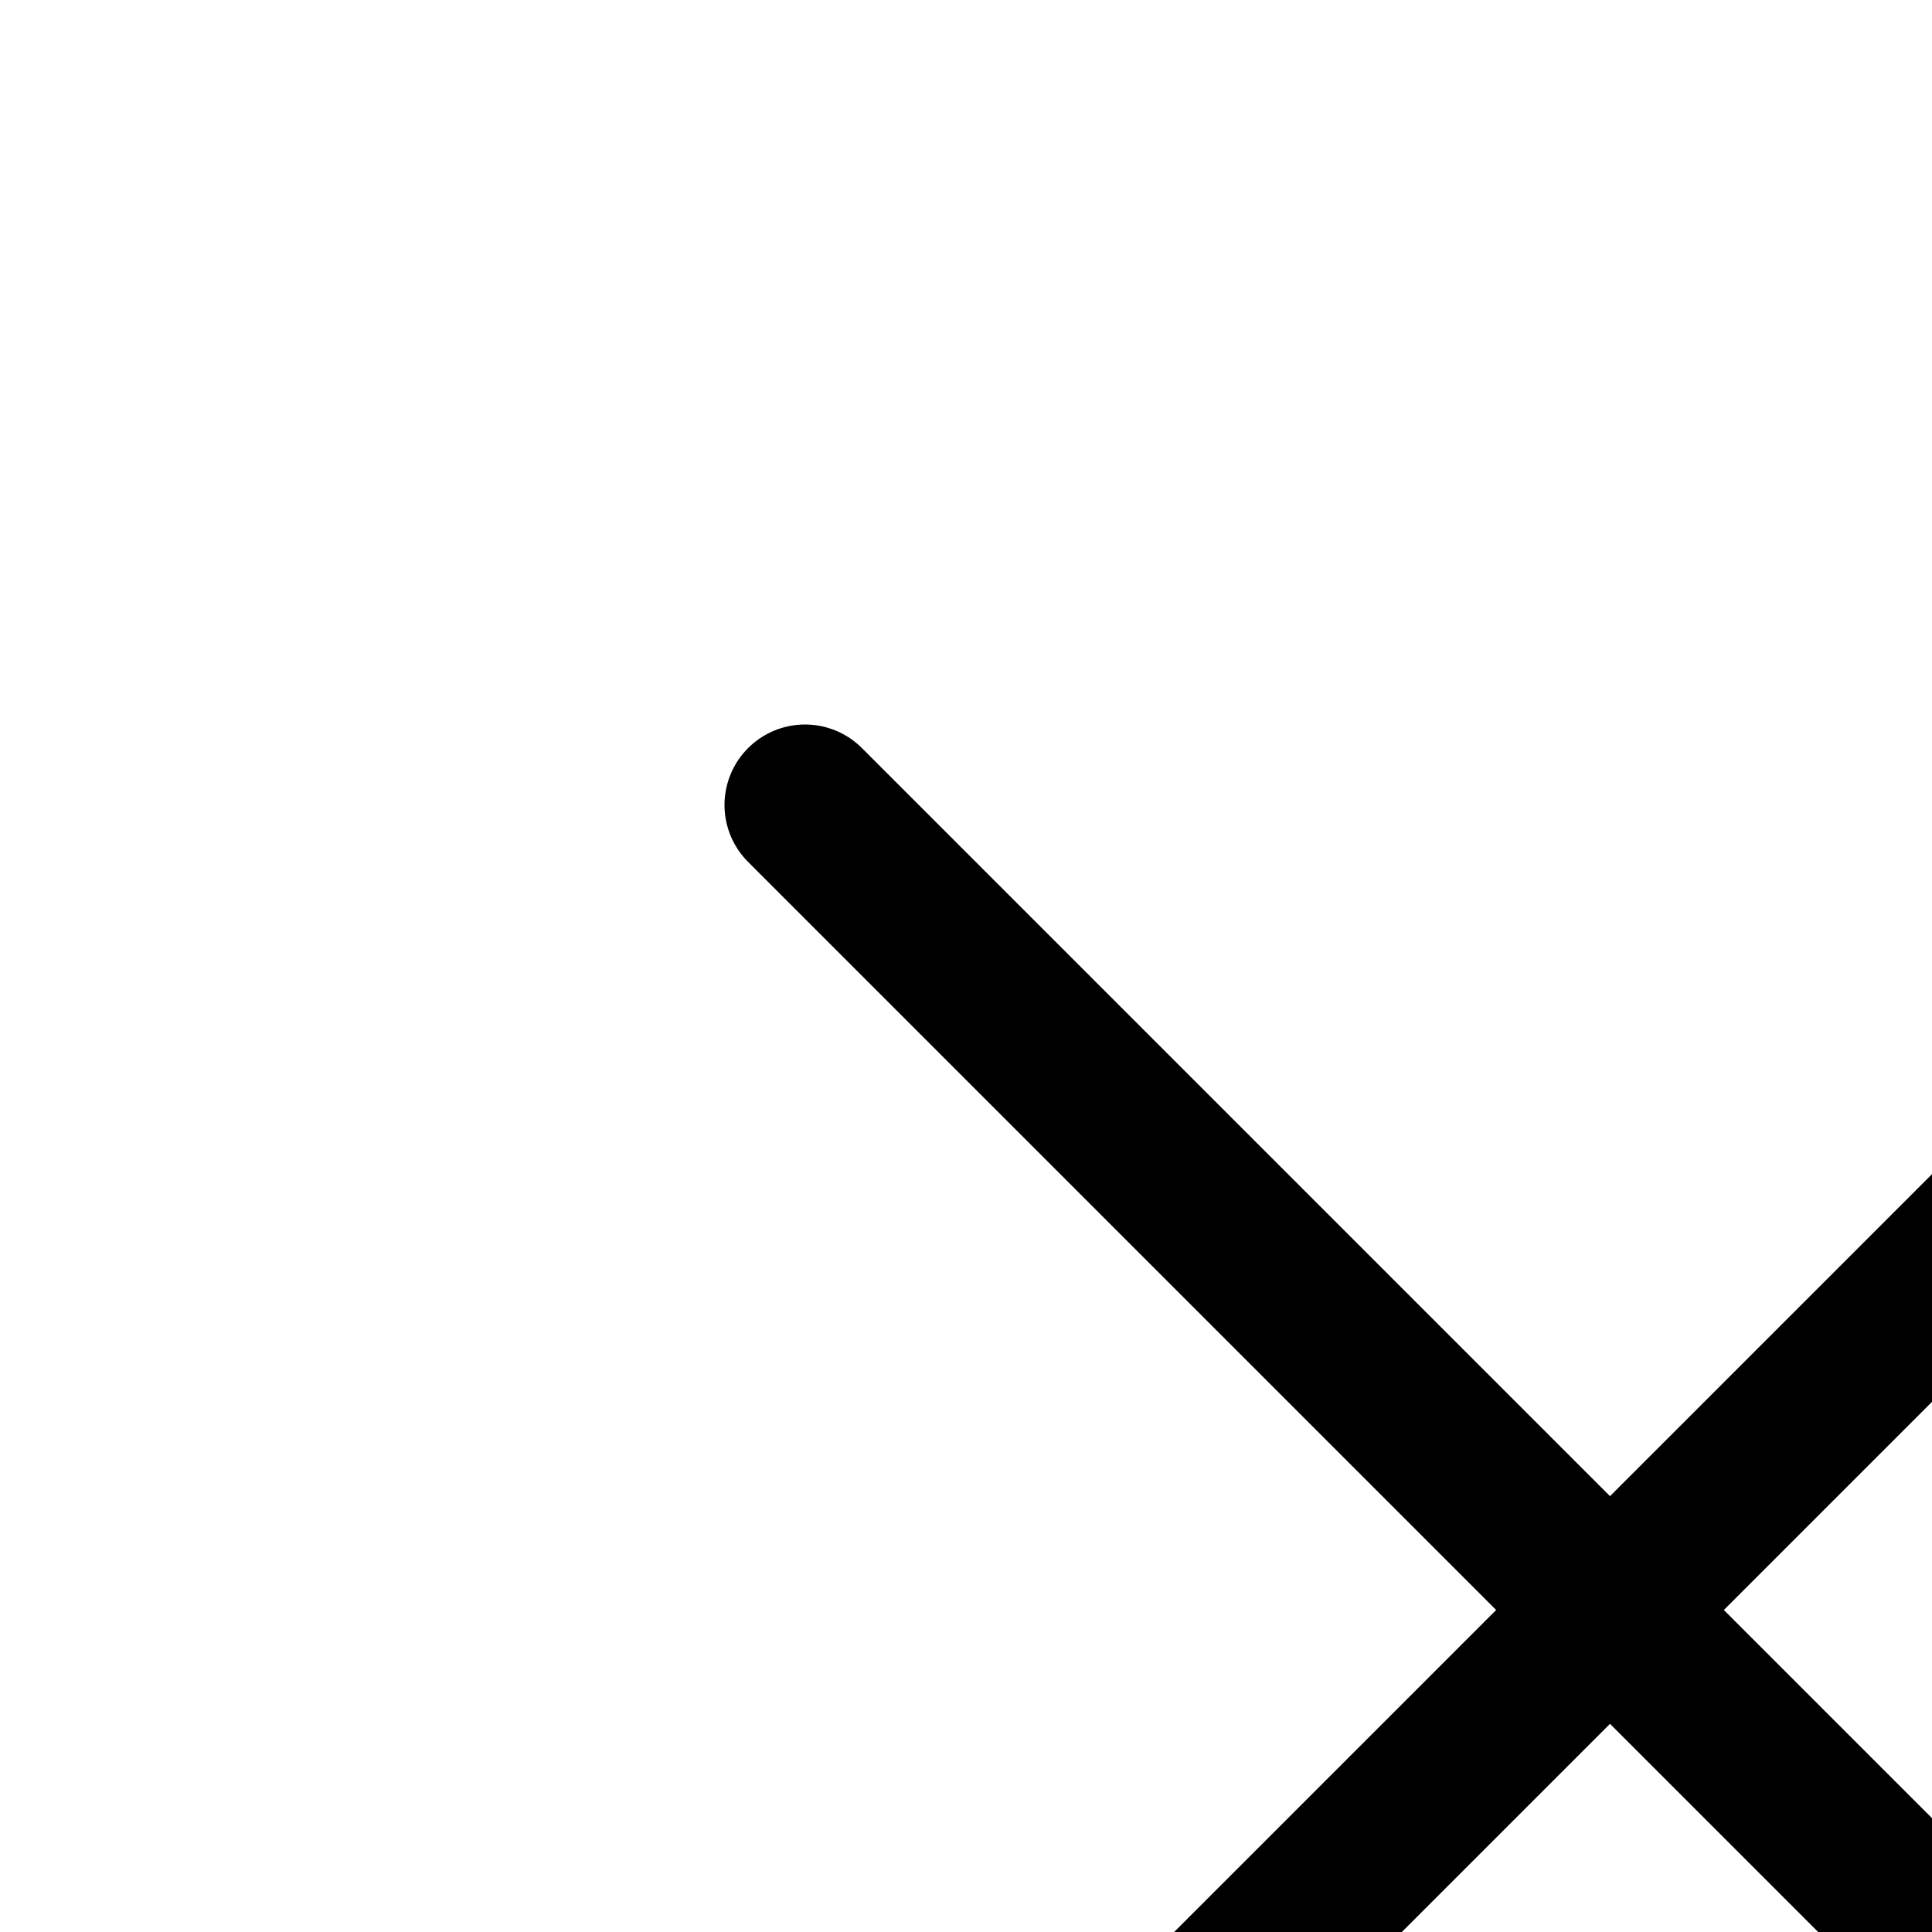
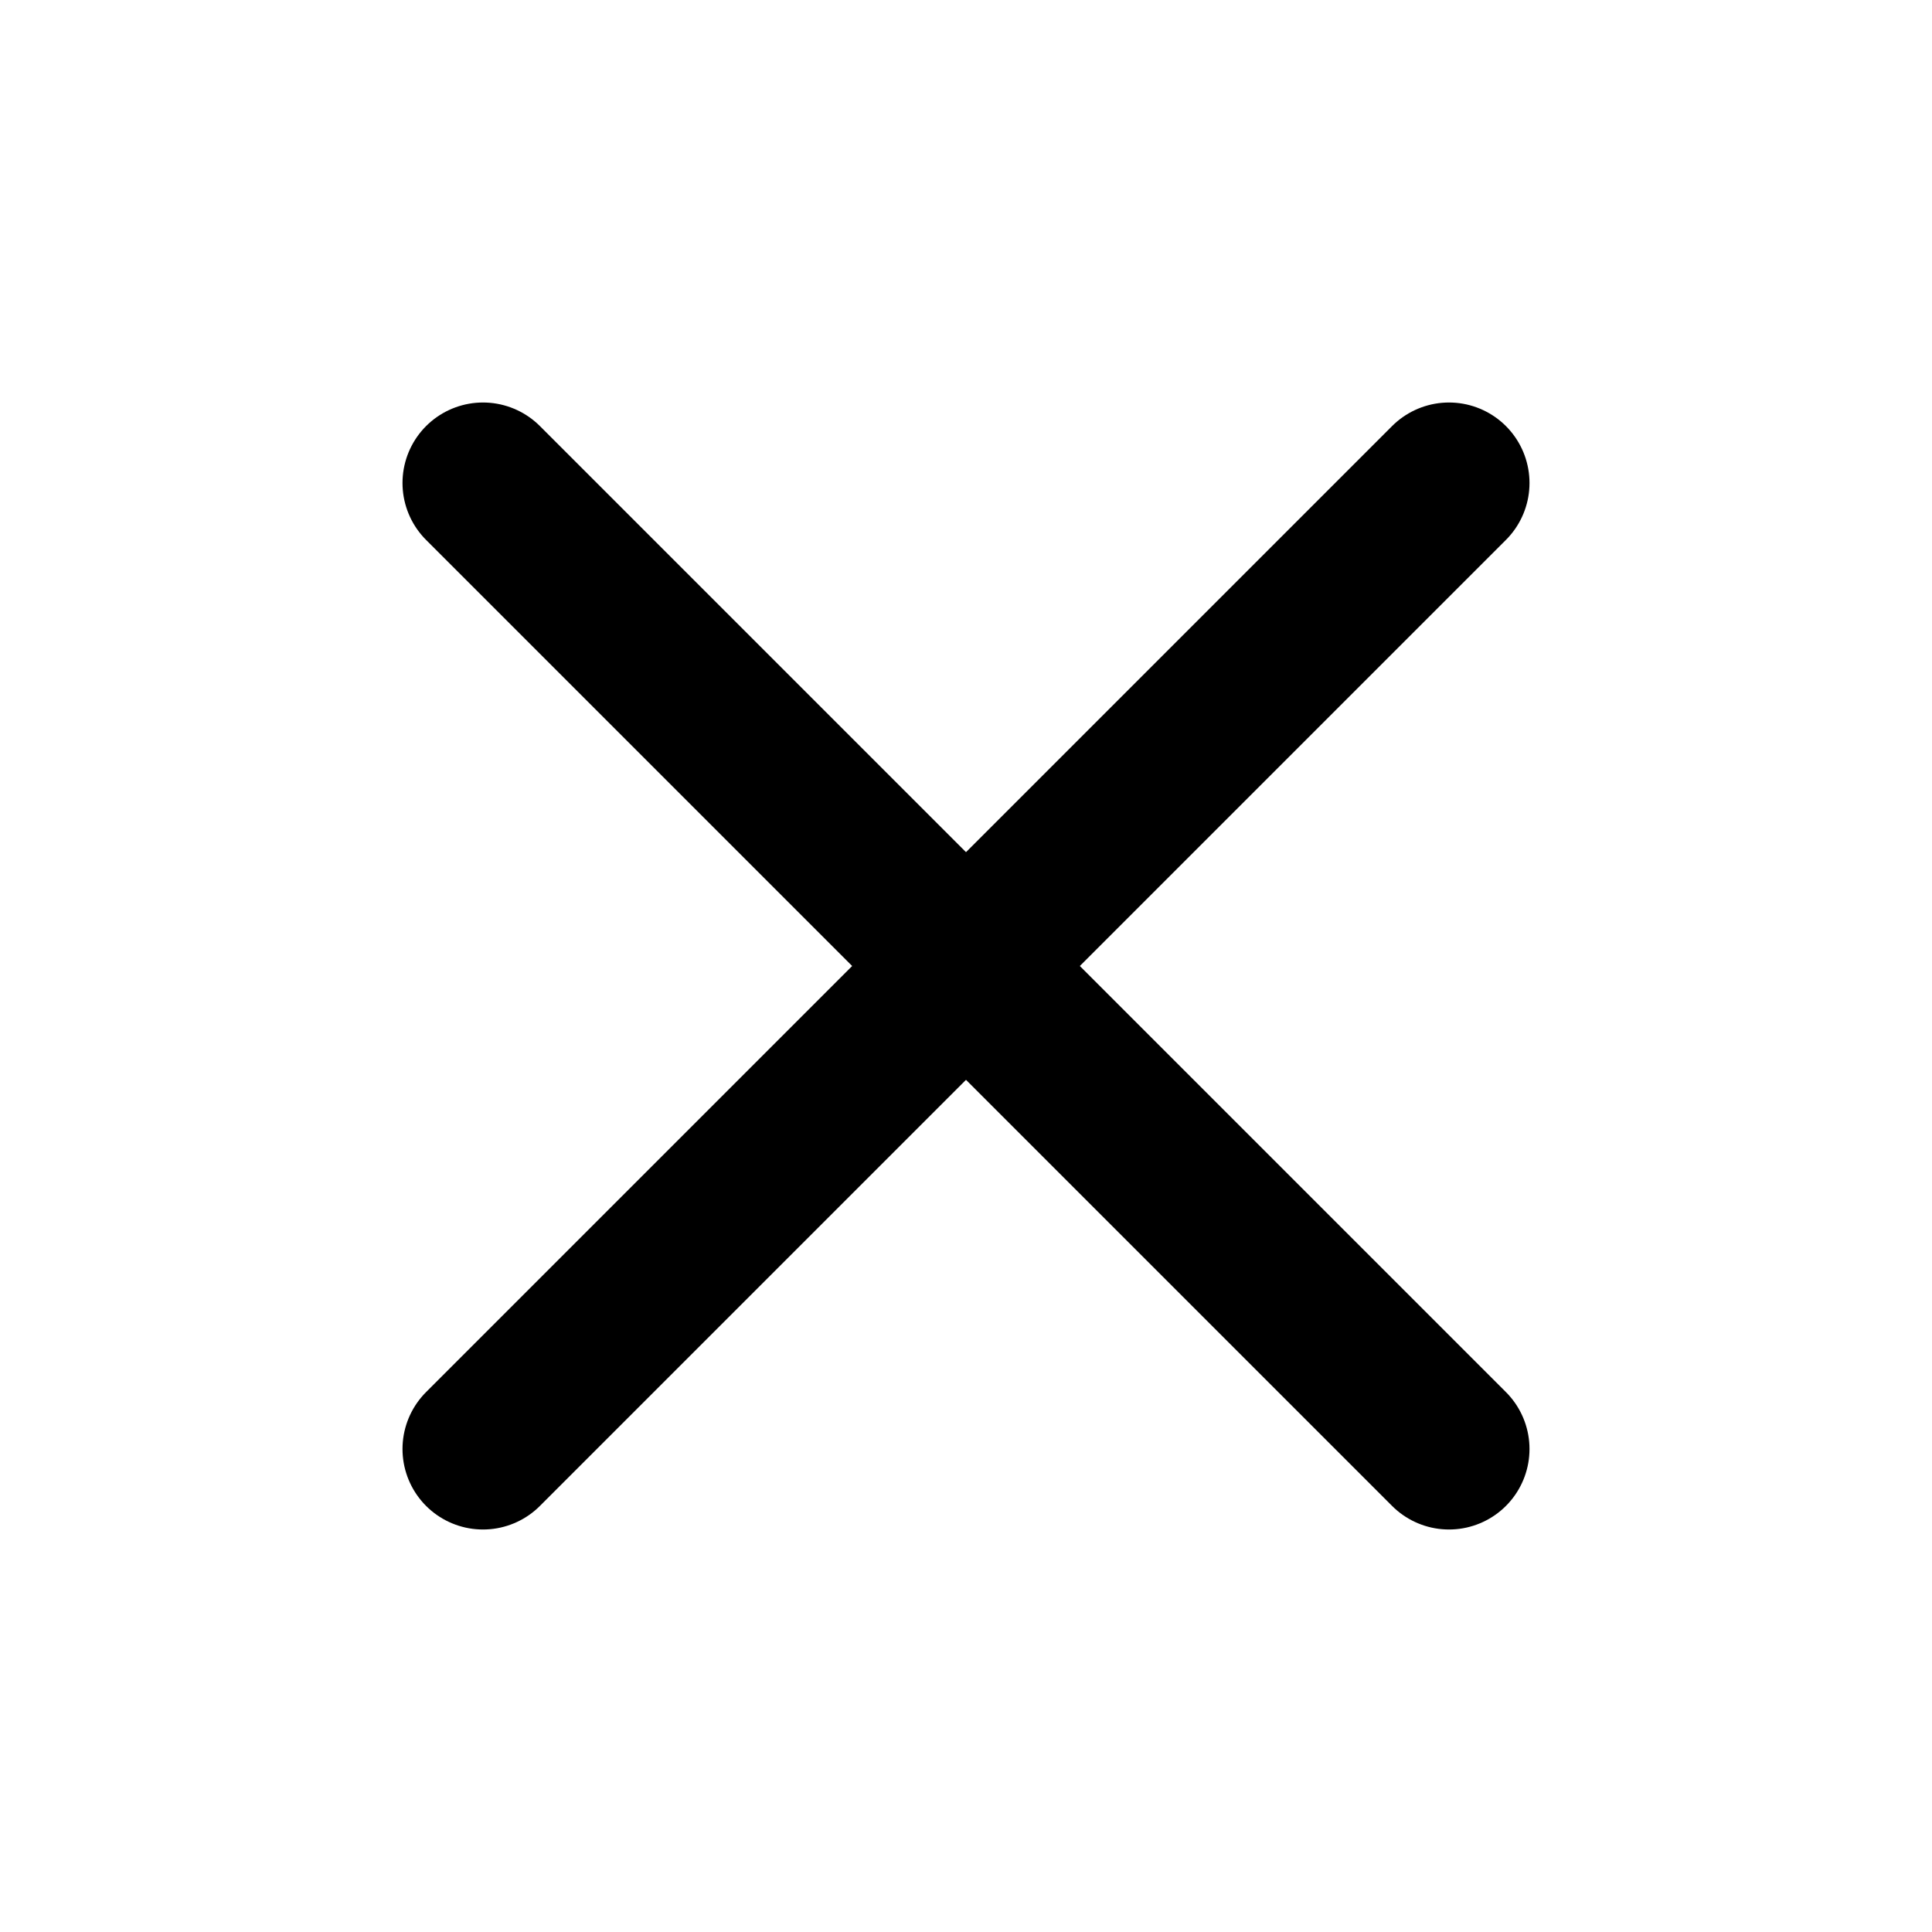
<svg xmlns="http://www.w3.org/2000/svg" width="24" height="24" viewBox="0 0 24 24" fill="none">
-   <path d="M30 10L10 30" stroke="black" stroke-width="2" stroke-linecap="round" stroke-linejoin="round" />
-   <path d="M10 10L30 30" stroke="black" stroke-width="2" stroke-linecap="round" stroke-linejoin="round" />
+   <path d="M18 6L6 18" stroke="black" stroke-width="2" stroke-linecap="round" stroke-linejoin="round" />
+   <path d="M6 6L18 18" stroke="black" stroke-width="2" stroke-linecap="round" stroke-linejoin="round" />
</svg>
